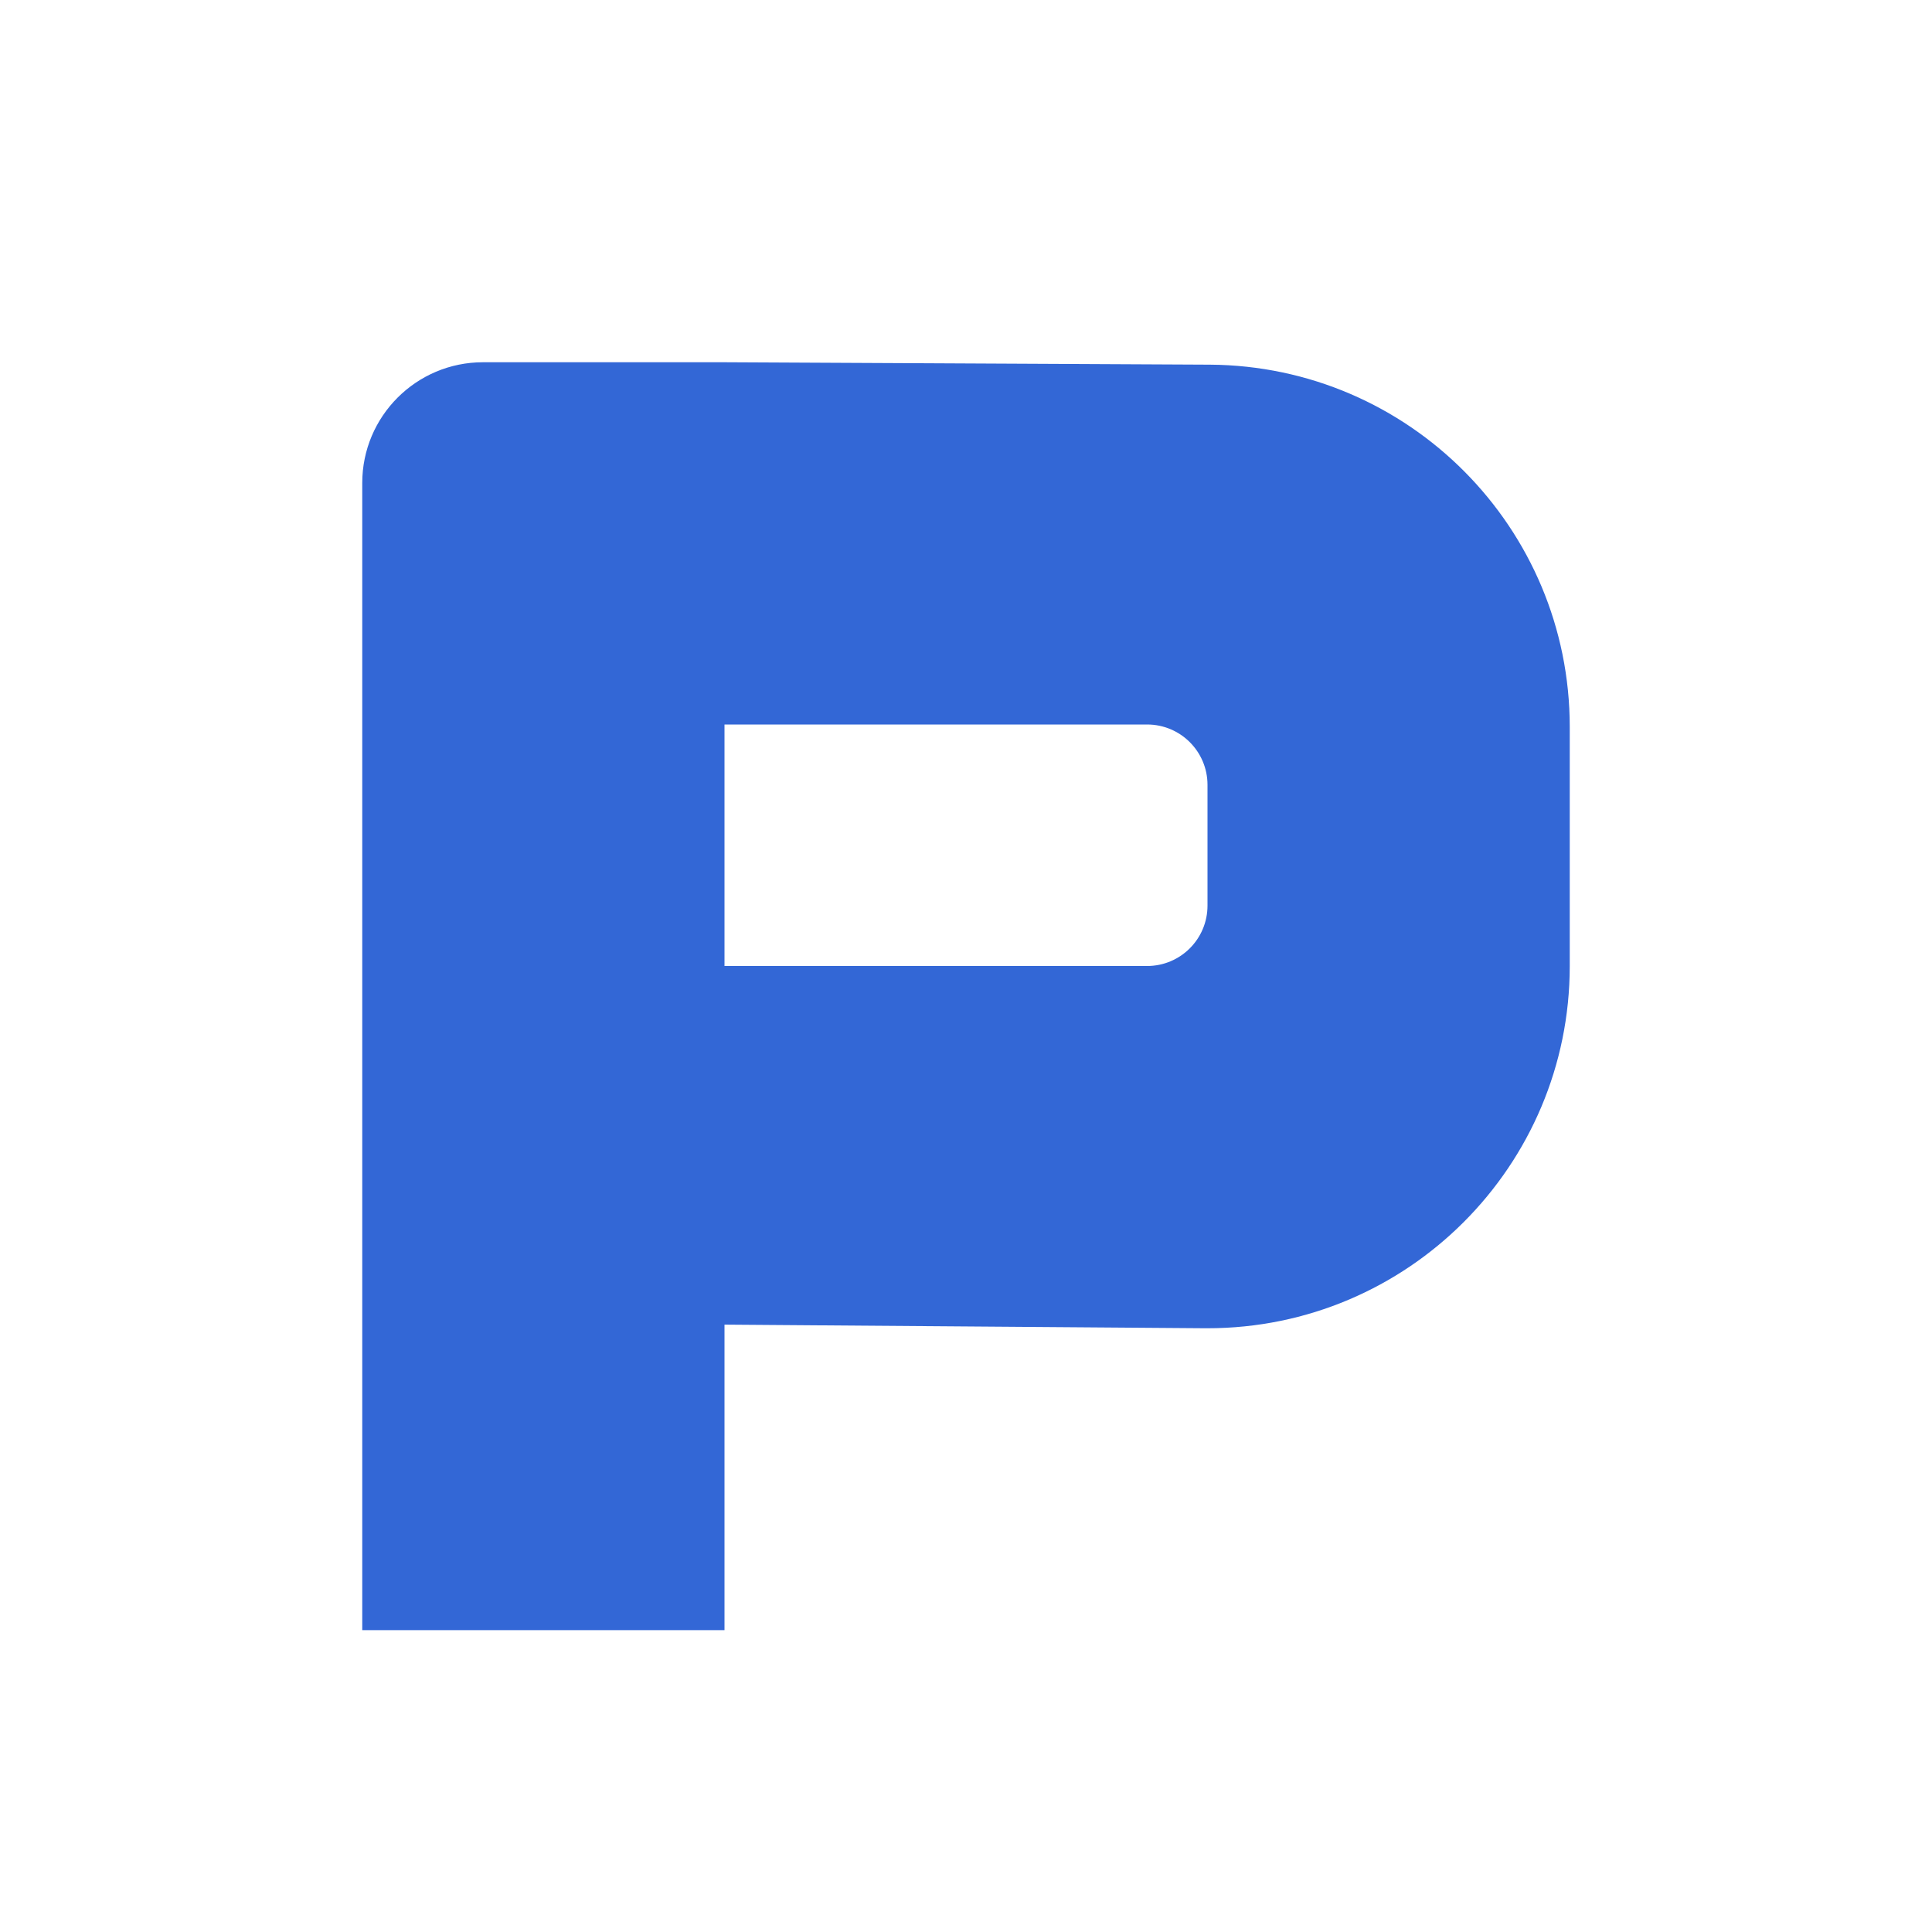
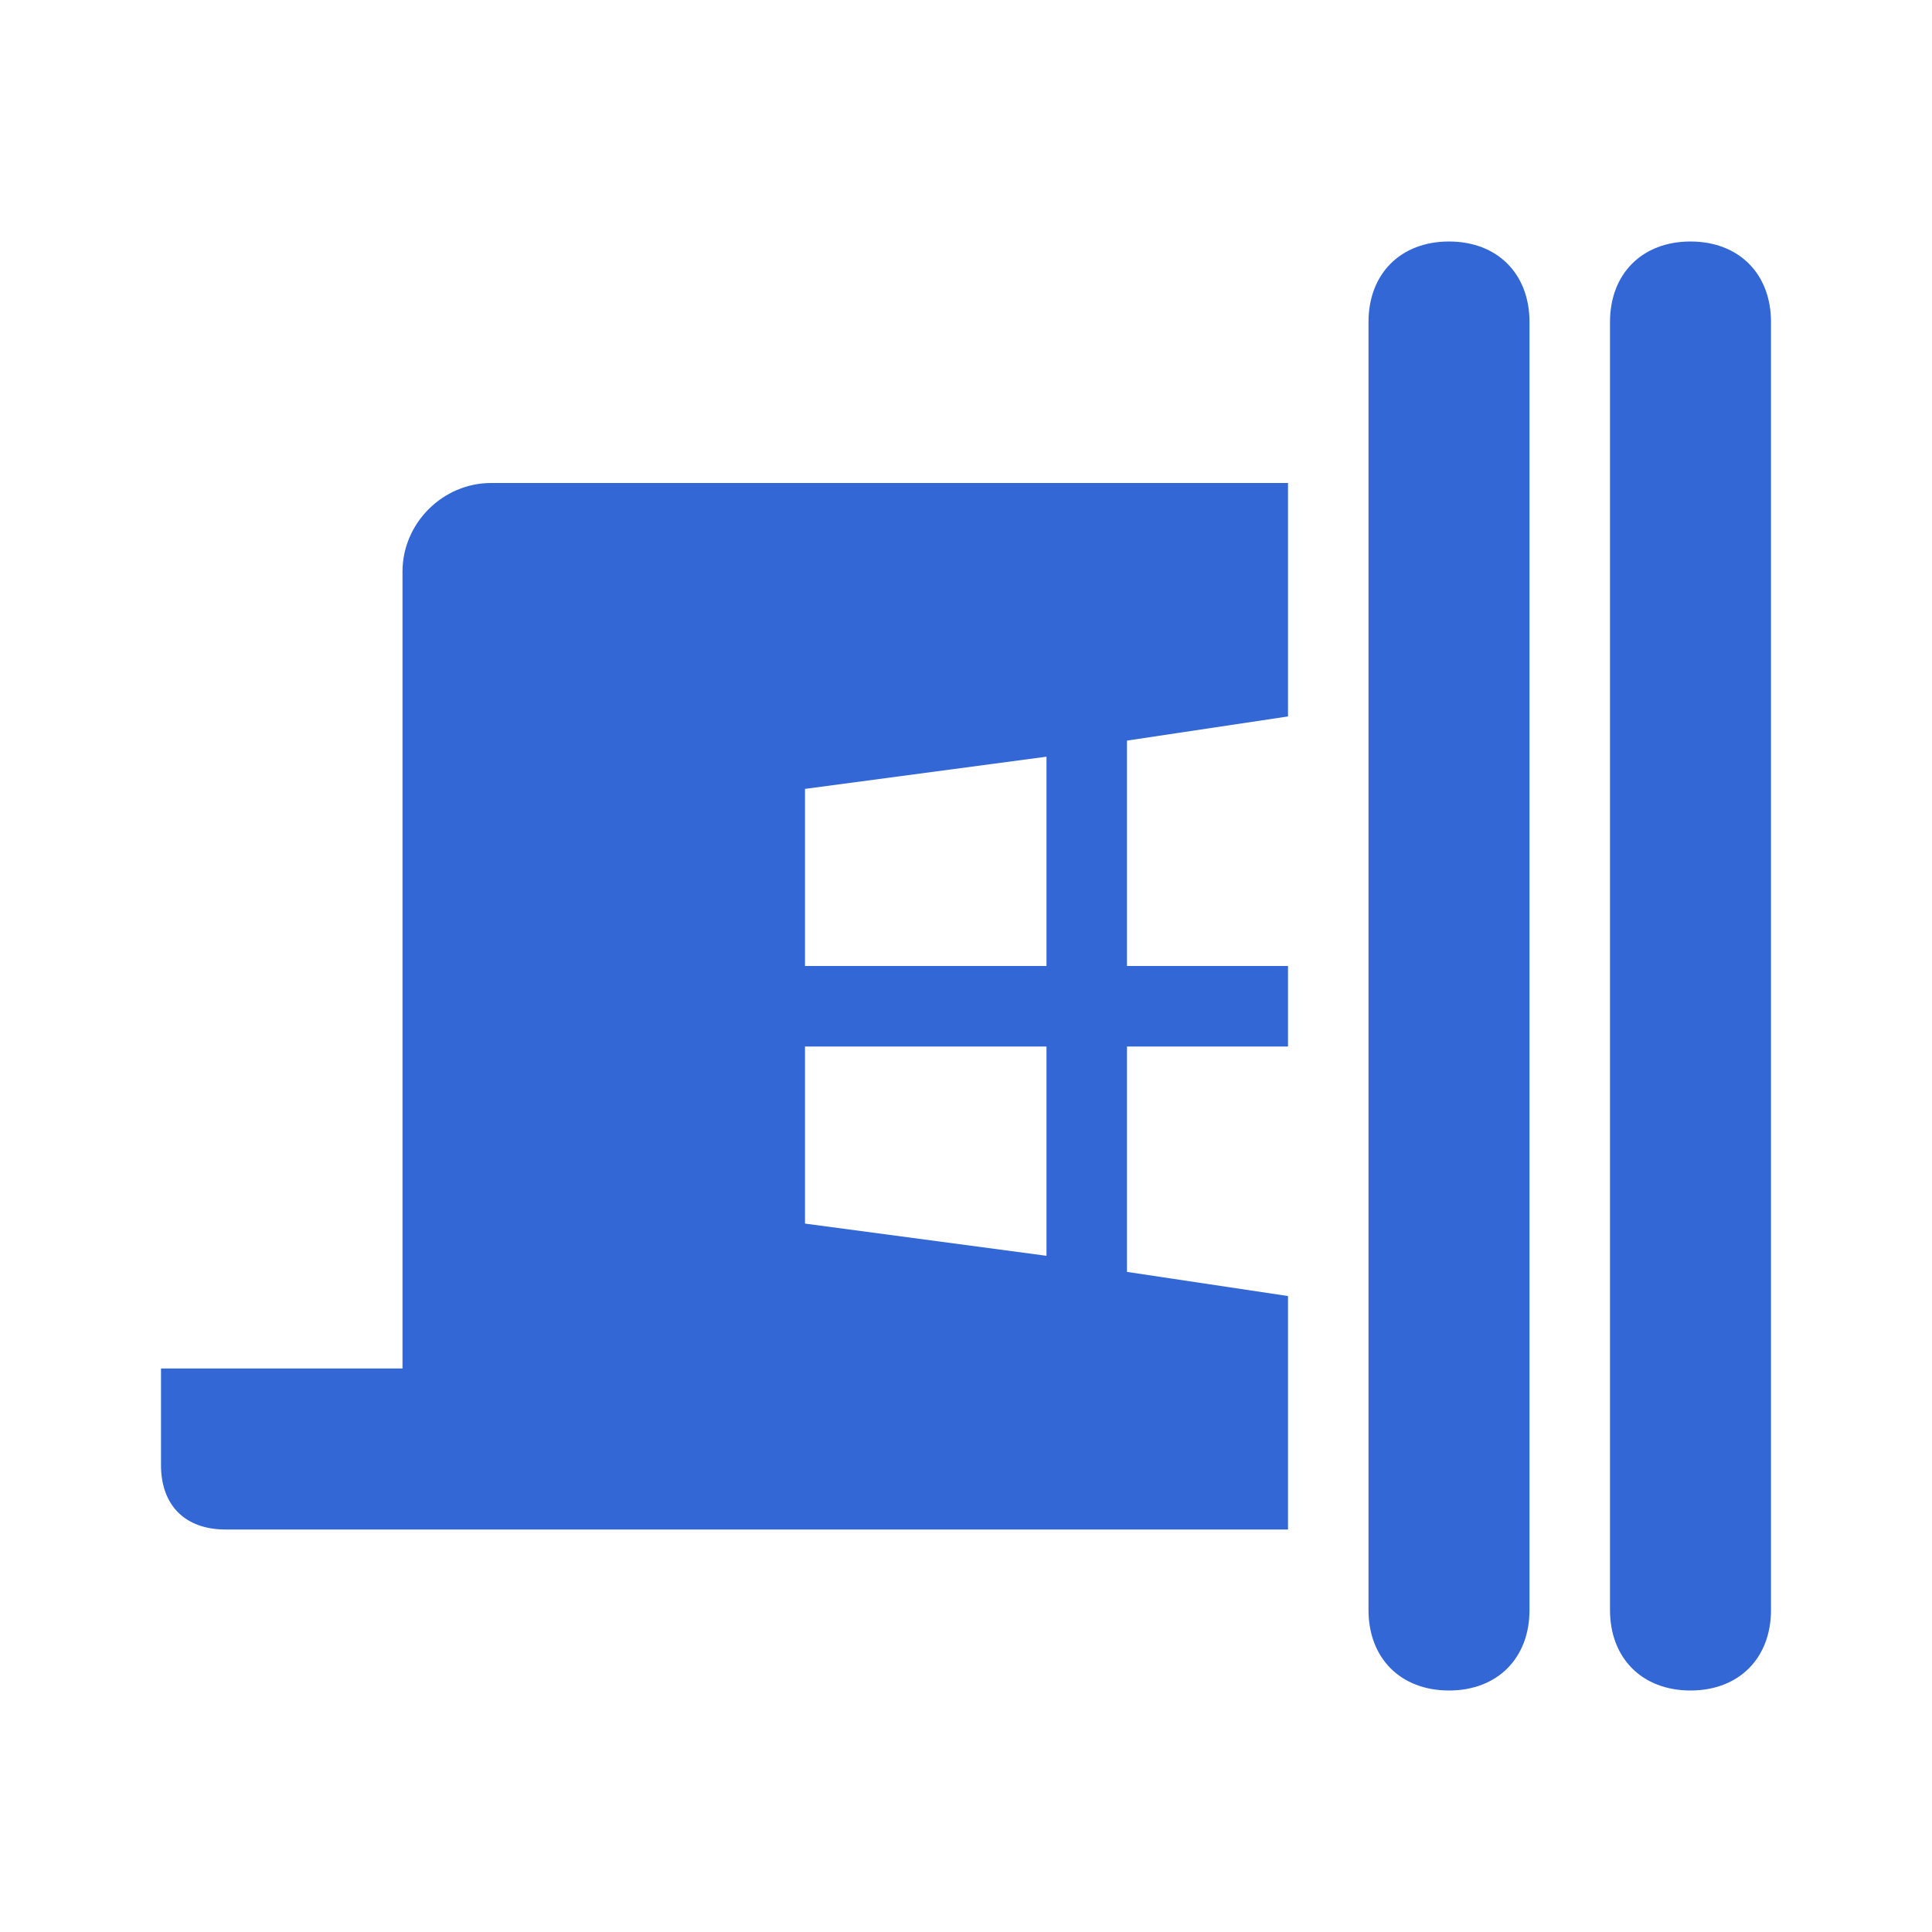
- <svg xmlns="http://www.w3.org/2000/svg" width="16" height="16" viewBox="0 0 16 16">
-   <path fill="rgb(51,103,214)" d="M6 3l4.02.02a3 3 0 012.98 3V8a3 3 0 01-3 3h-.02L6 10.97v2.53H3V4a1 1 0 011-1h2zm3.5 3H6v2h3.5a.5.5 0 00.5-.5v-1a.5.5 0 00-.5-.5z" />
+ <svg xmlns="http://www.w3.org/2000/svg" width="16" height="16" viewBox="0 0 24 24">
+   <path fill="rgb(51,103,214)" d="M13 13h-3v2.2l3 .4V13zm0-3.6l-3 .4V12h3V9.4zm1 6.4l2 .3V19H2.8c-.5 0-.8-.3-.8-.8V17h3V7.1C5 6.5 5.5 6 6.1 6H16v2.9l-2 .3V12h2v1h-2v2.8zm4 5.2c-.6 0-1-.4-1-1V4c0-.6.4-1 1-1s1 .4 1 1v16c0 .6-.4 1-1 1zm3 0c-.6 0-1-.4-1-1V4c0-.6.4-1 1-1s1 .4 1 1v16c0 .6-.4 1-1 1z" />
</svg>
